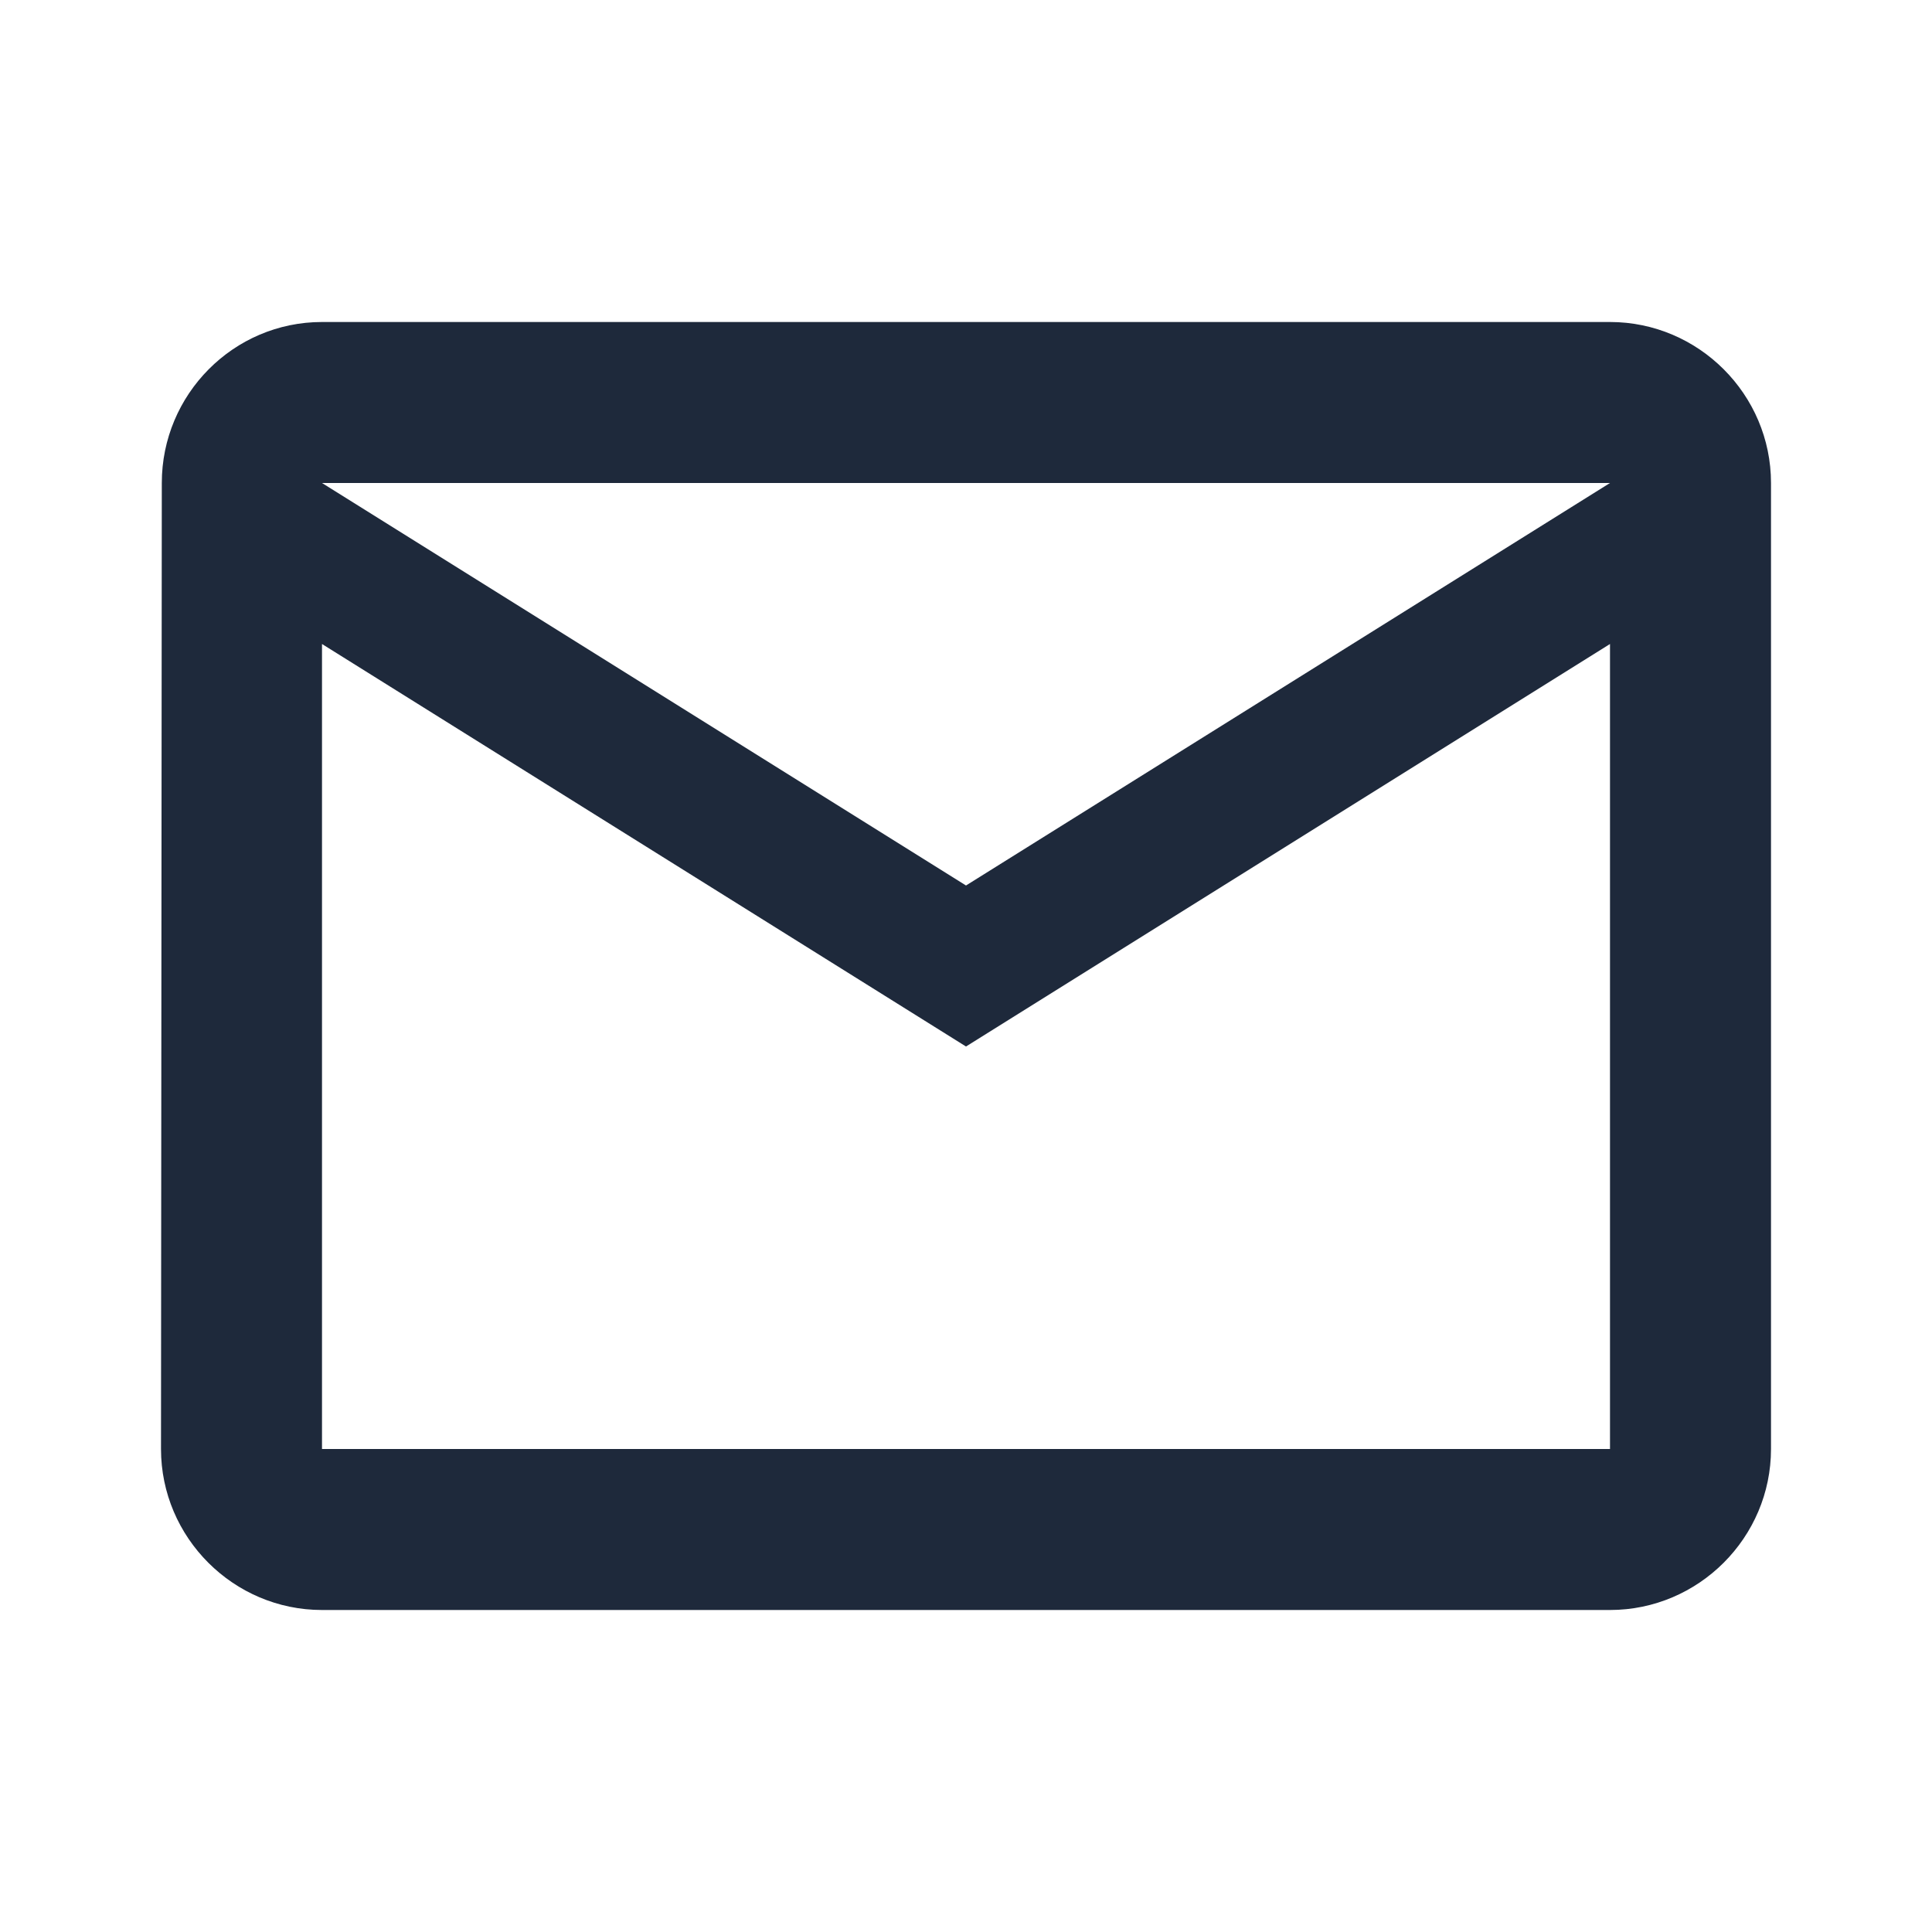
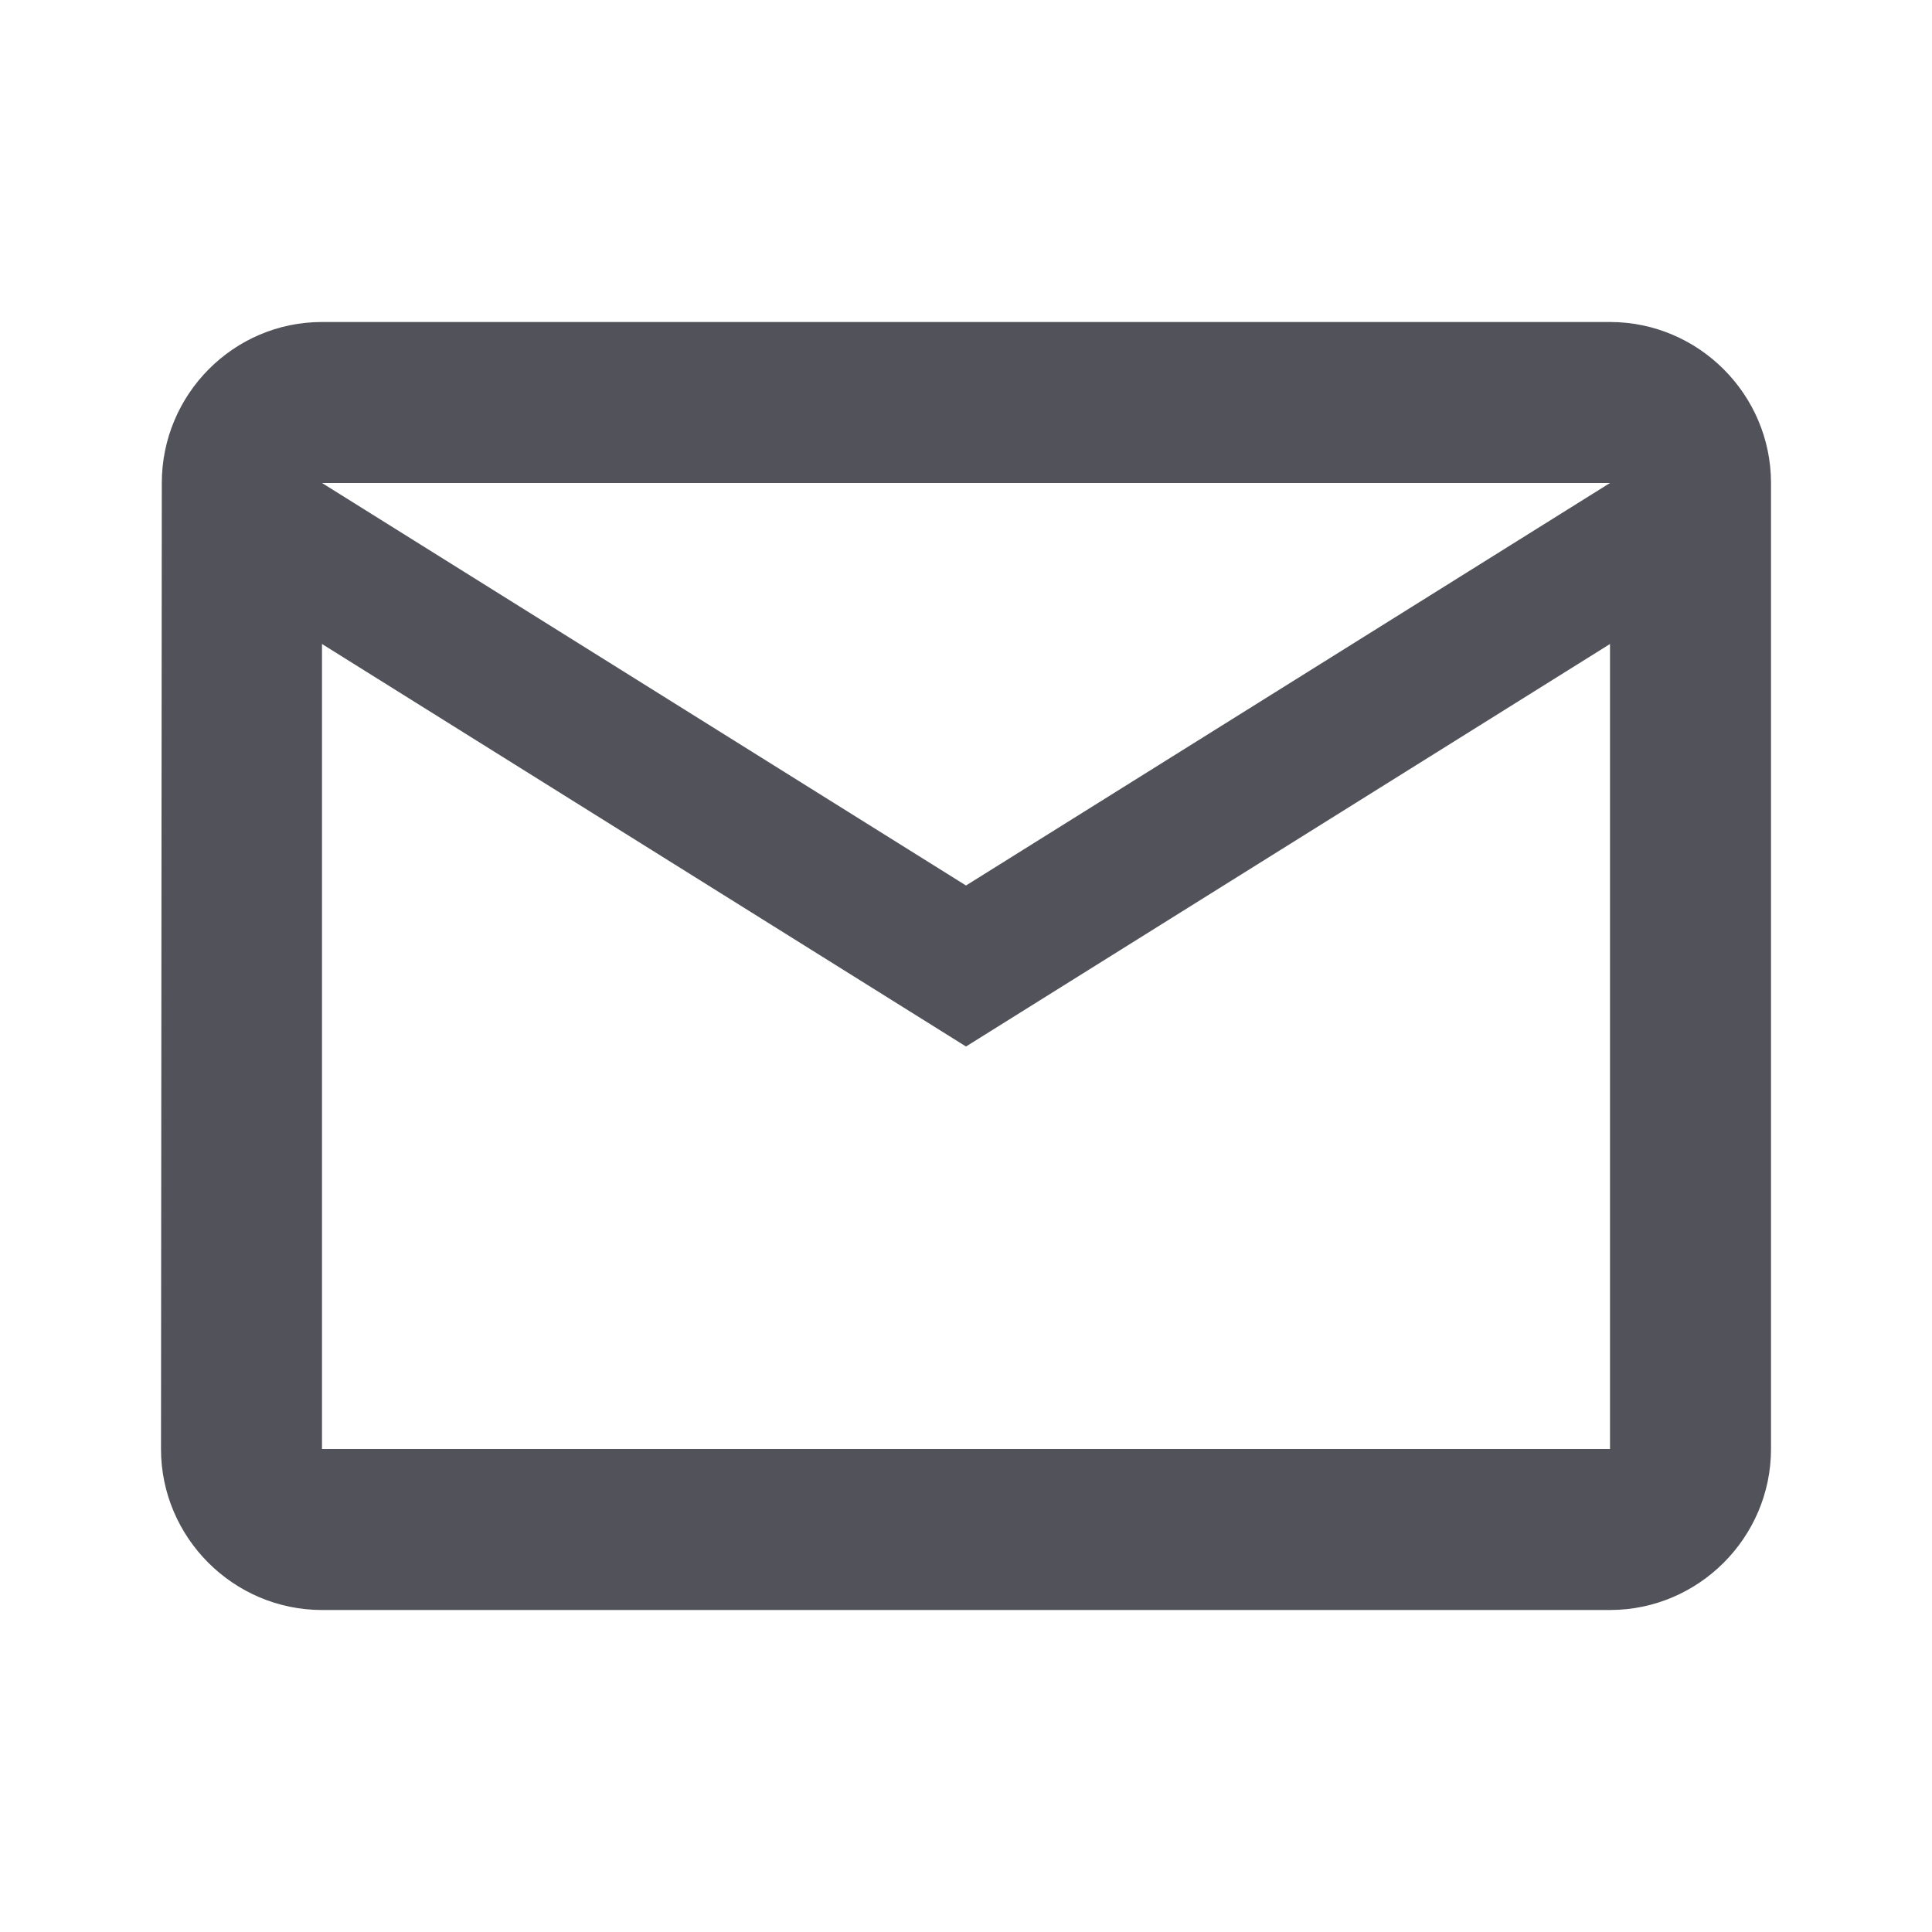
<svg xmlns="http://www.w3.org/2000/svg" height="24" viewBox="0 0 24 24" width="24">
  <path d="M0 0h24v24H0z" fill="none" />
-   <path fill="#1e293b" d="M20 4H4c-1.1 0-1.99.9-1.99 2L2 18c0 1.1.9 2 2 2h16c1.1 0 2-.9 2-2V6c0-1.1-.9-2-2-2zm0 14H4V8l8 5 8-5v10zm-8-7L4 6h16l-8 5z" />
+   <path fill="#52525b" d="M20 4H4c-1.1 0-1.99.9-1.99 2L2 18c0 1.1.9 2 2 2h16c1.1 0 2-.9 2-2V6c0-1.1-.9-2-2-2zm0 14H4V8l8 5 8-5v10zm-8-7L4 6h16l-8 5z" />
</svg>
